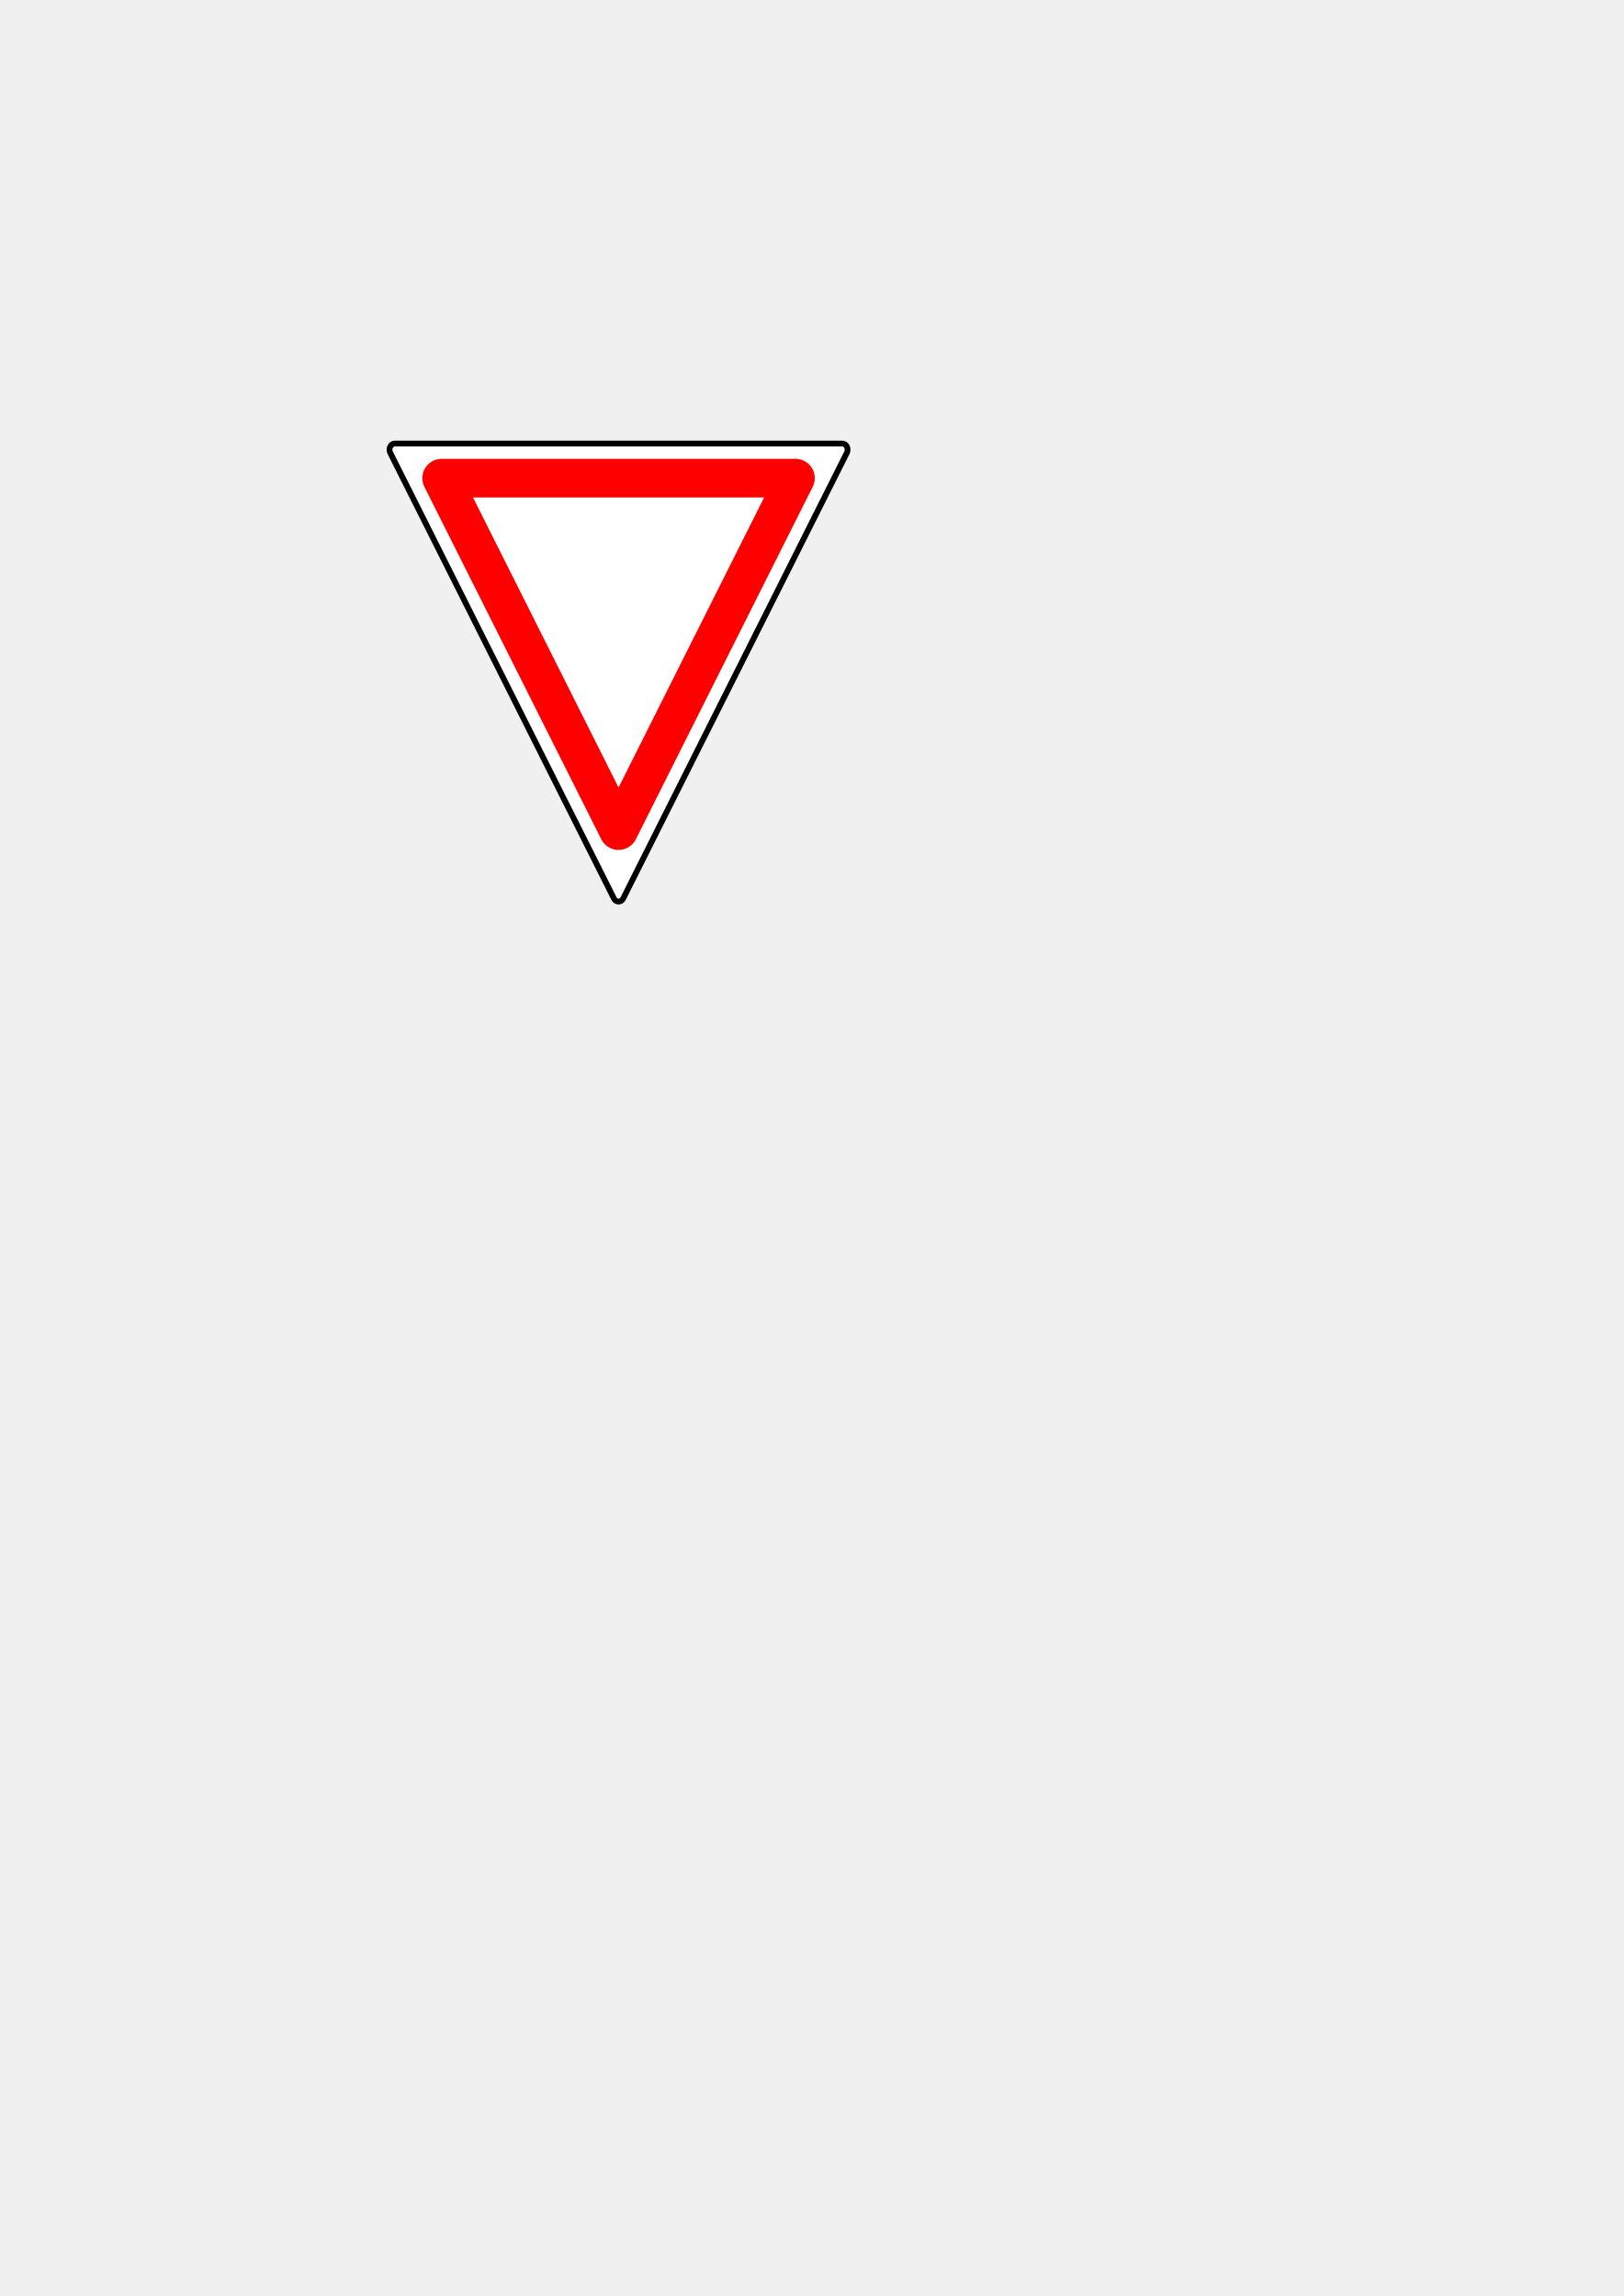
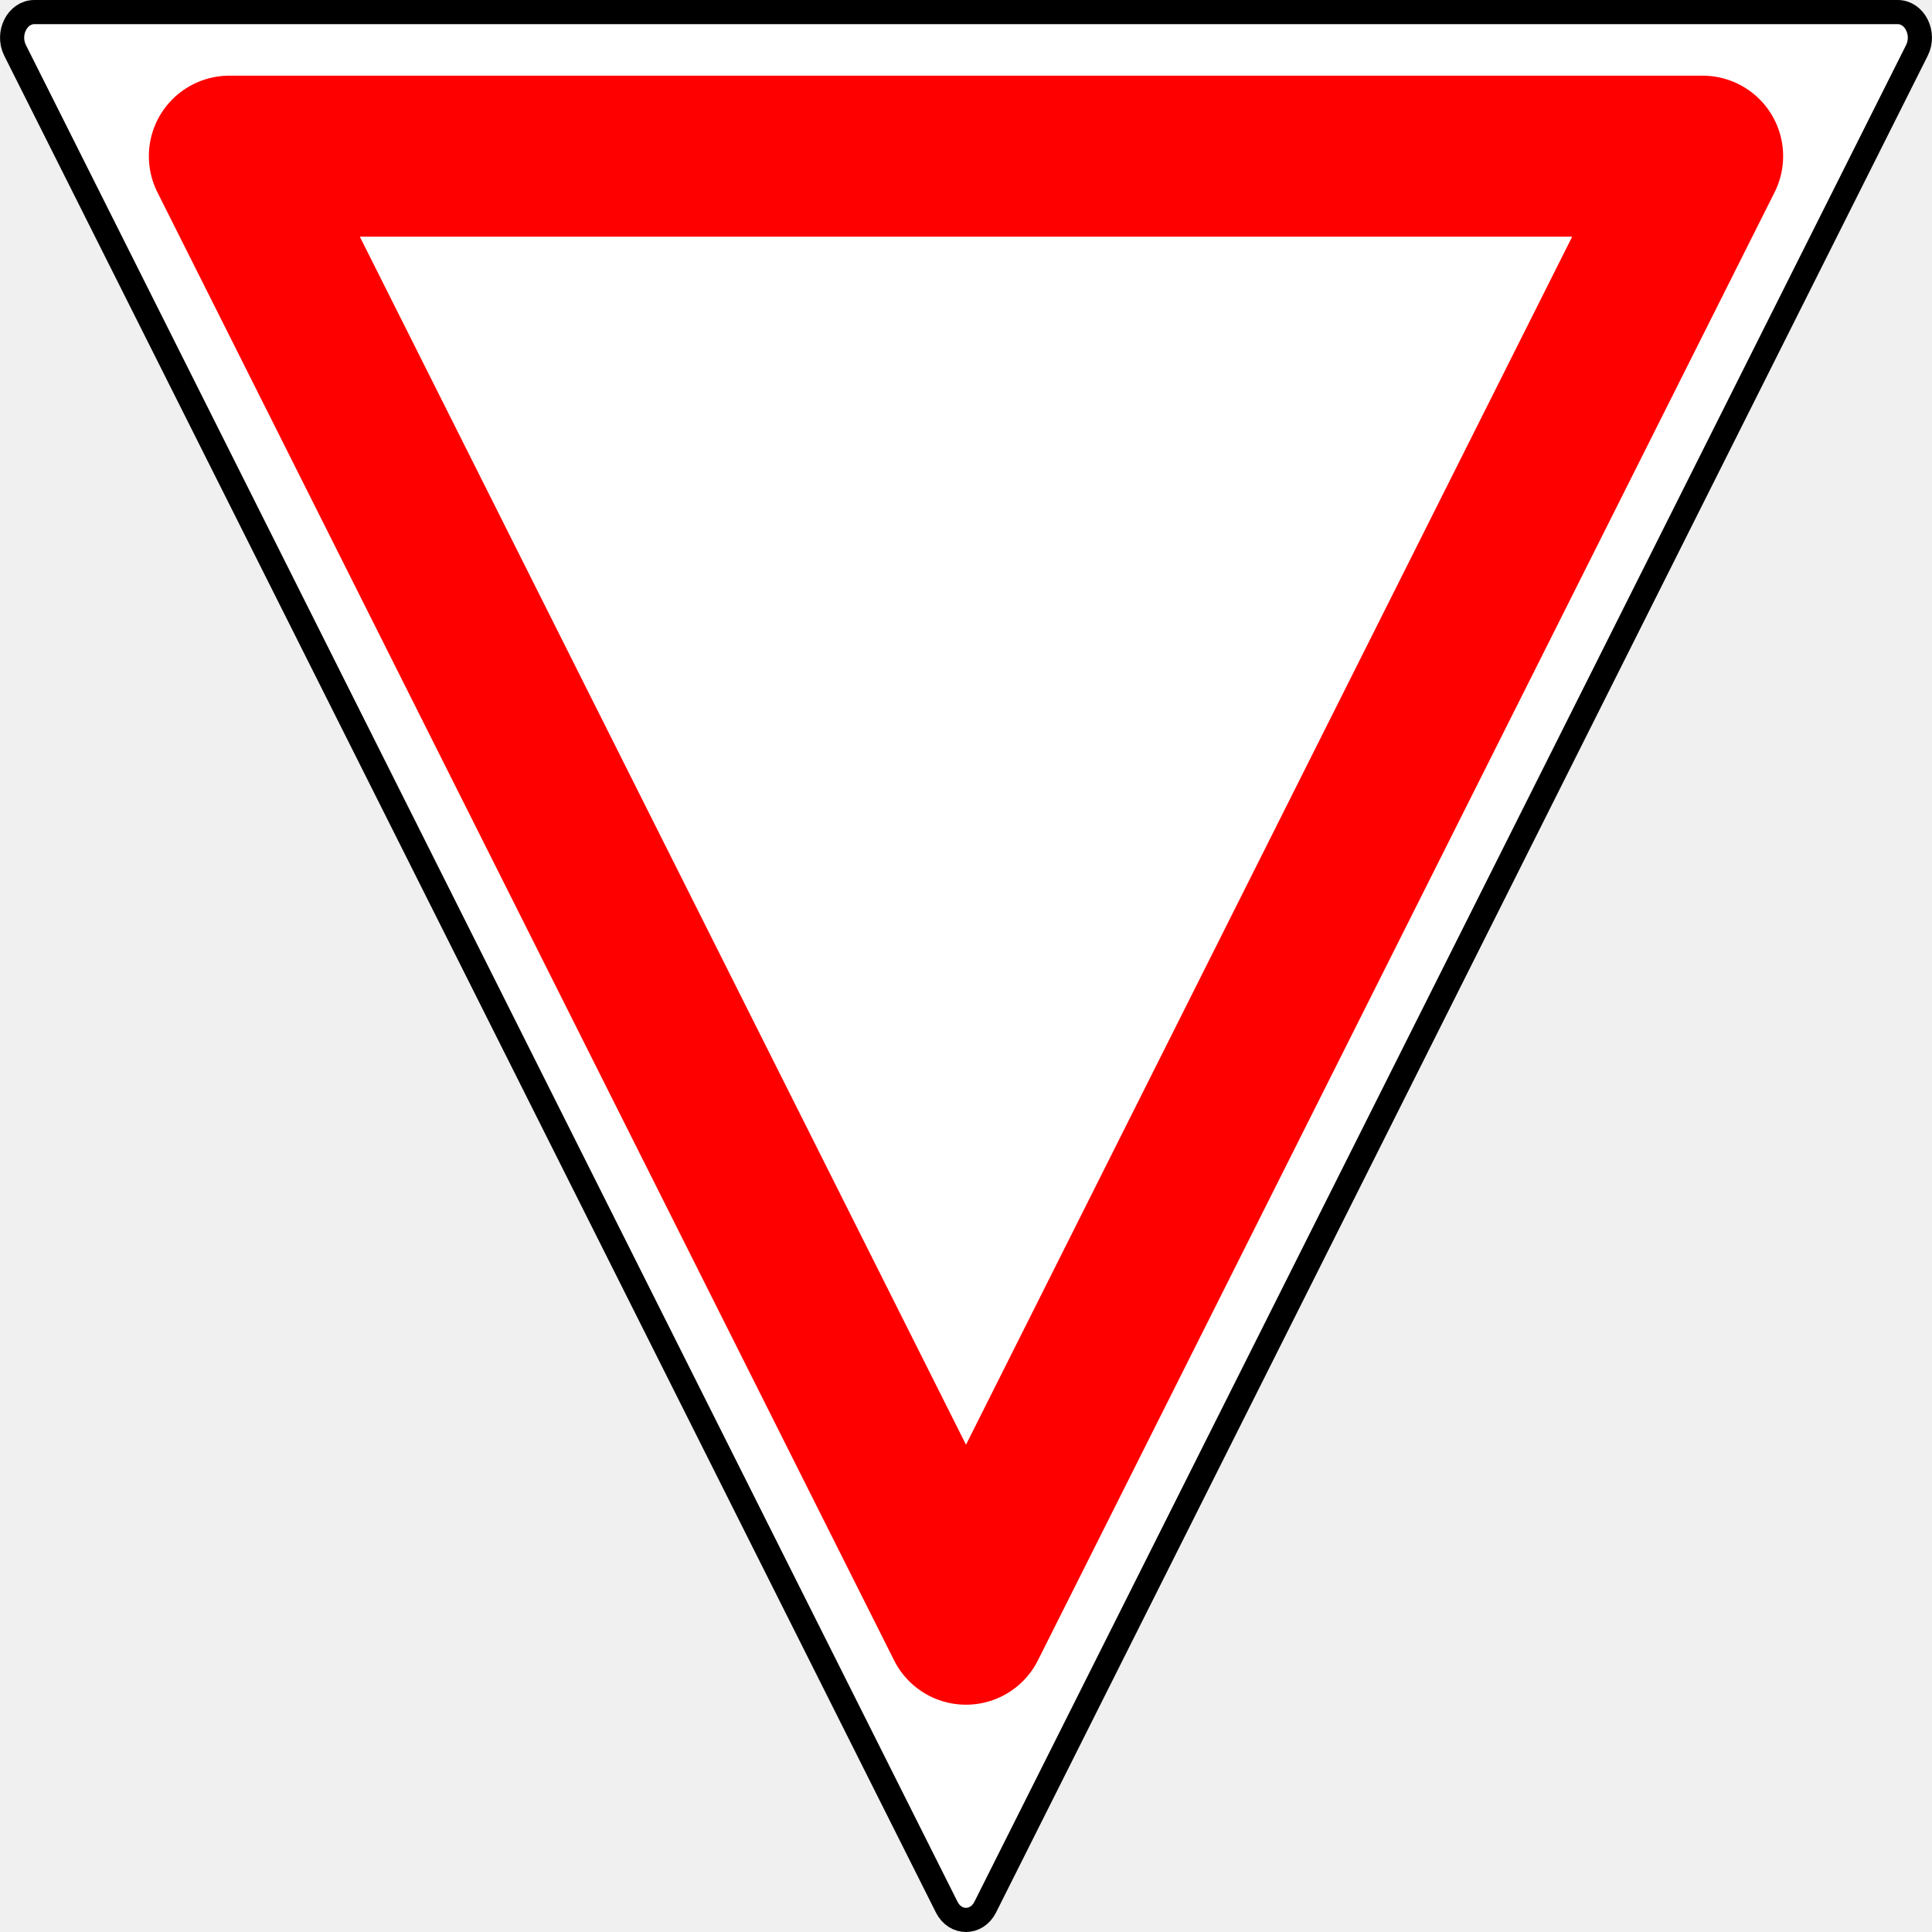
- <svg xmlns="http://www.w3.org/2000/svg" xmlns:xlink="http://www.w3.org/1999/xlink" width="210mm" height="297mm" viewBox="0 0 210 297" version="1.1" id="svg8">
+ <svg xmlns="http://www.w3.org/2000/svg" xmlns:xlink="http://www.w3.org/1999/xlink" width="60mm" height="60mm" viewBox="0 0 60 60" version="1.1" id="svg8">
  <defs id="defs2">
    <clipPath clipPathUnits="userSpaceOnUse" id="clipPath820">
      <path xlink:href="#path812" style="color:#000000;font-style:normal;font-variant:normal;font-weight:normal;font-stretch:normal;font-size:medium;line-height:normal;font-family:sans-serif;font-variant-ligatures:normal;font-variant-position:normal;font-variant-caps:normal;font-variant-numeric:normal;font-variant-alternates:normal;font-feature-settings:normal;text-indent:0;text-align:start;text-decoration:none;text-decoration-line:none;text-decoration-style:solid;text-decoration-color:#000000;letter-spacing:normal;word-spacing:normal;text-transform:none;writing-mode:lr-tb;direction:ltr;text-orientation:mixed;dominant-baseline:auto;baseline-shift:baseline;text-anchor:start;white-space:normal;shape-padding:0;clip-rule:nonzero;display:inline;overflow:visible;visibility:visible;opacity:1;isolation:auto;mix-blend-mode:normal;color-interpolation:sRGB;color-interpolation-filters:linearRGB;solid-color:#000000;solid-opacity:1;vector-effect:none;fill:#ffffff;fill-opacity:1;fill-rule:nonzero;stroke:#000000;stroke-width:0.75;stroke-linecap:butt;stroke-linejoin:round;stroke-miterlimit:4;stroke-dasharray:none;stroke-dashoffset:0;stroke-opacity:1;color-rendering:auto;image-rendering:auto;shape-rendering:auto;text-rendering:auto;enable-background:accumulate" id="path822" d="m 51.066,57.375 c -0.531,3.5e-4 -0.863,0.662 -0.598,1.191 l 28.932,57.662 c 0.266,0.529 0.931,0.529 1.197,0 L 109.531,58.566 c 0.265,-0.529 -0.067,-1.191 -0.598,-1.191 z" />
    </clipPath>
  </defs>
-   <g id="layer1">
+   <g id="layer1" transform="translate(-50,-57)">
    <path style="color:#000000;font-style:normal;font-variant:normal;font-weight:normal;font-stretch:normal;font-size:medium;line-height:normal;font-family:sans-serif;font-variant-ligatures:normal;font-variant-position:normal;font-variant-caps:normal;font-variant-numeric:normal;font-variant-alternates:normal;font-feature-settings:normal;text-indent:0;text-align:start;text-decoration:none;text-decoration-line:none;text-decoration-style:solid;text-decoration-color:#000000;letter-spacing:normal;word-spacing:normal;text-transform:none;writing-mode:lr-tb;direction:ltr;text-orientation:mixed;dominant-baseline:auto;baseline-shift:baseline;text-anchor:start;white-space:normal;shape-padding:0;clip-rule:nonzero;display:inline;overflow:visible;visibility:visible;opacity:1;isolation:auto;mix-blend-mode:normal;color-interpolation:sRGB;color-interpolation-filters:linearRGB;solid-color:#000000;solid-opacity:1;vector-effect:none;fill:#ffffff;fill-opacity:1;fill-rule:nonzero;stroke:#000000;stroke-width:0.75;stroke-linecap:butt;stroke-linejoin:round;stroke-miterlimit:4;stroke-dasharray:none;stroke-dashoffset:0;stroke-opacity:1;color-rendering:auto;image-rendering:auto;shape-rendering:auto;text-rendering:auto;enable-background:accumulate" d="m 51.067,57.375 c -0.531,3.5e-4 -0.863,0.662 -0.598,1.191 L 79.401,116.228 c 0.266,0.529 0.93,0.529 1.196,0 L 109.531,58.566 c 0.265,-0.529 -0.067,-1.191 -0.598,-1.191 z" id="path812" />
    <path xlink:href="#path812" style="color:#000000;font-style:normal;font-variant:normal;font-weight:normal;font-stretch:normal;font-size:medium;line-height:normal;font-family:sans-serif;font-variant-ligatures:normal;font-variant-position:normal;font-variant-caps:normal;font-variant-numeric:normal;font-variant-alternates:normal;font-feature-settings:normal;text-indent:0;text-align:start;text-decoration:none;text-decoration-line:none;text-decoration-style:solid;text-decoration-color:#000000;letter-spacing:normal;word-spacing:normal;text-transform:none;writing-mode:lr-tb;direction:ltr;text-orientation:mixed;dominant-baseline:auto;baseline-shift:baseline;text-anchor:start;white-space:normal;shape-padding:0;clip-rule:nonzero;display:inline;overflow:visible;visibility:visible;opacity:1;isolation:auto;mix-blend-mode:normal;color-interpolation:sRGB;color-interpolation-filters:linearRGB;solid-color:#000000;solid-opacity:1;vector-effect:none;fill:none;fill-opacity:1;fill-rule:nonzero;stroke:#ff0000;stroke-width:5;stroke-linecap:butt;stroke-linejoin:round;stroke-miterlimit:4;stroke-dasharray:none;stroke-dashoffset:0;stroke-opacity:1;color-rendering:auto;image-rendering:auto;shape-rendering:auto;text-rendering:auto;enable-background:accumulate" id="path816" d="M 57.123,61.85 80,107.441 102.877,61.85 Z" clip-path="url(#clipPath820)" />
  </g>
</svg>
